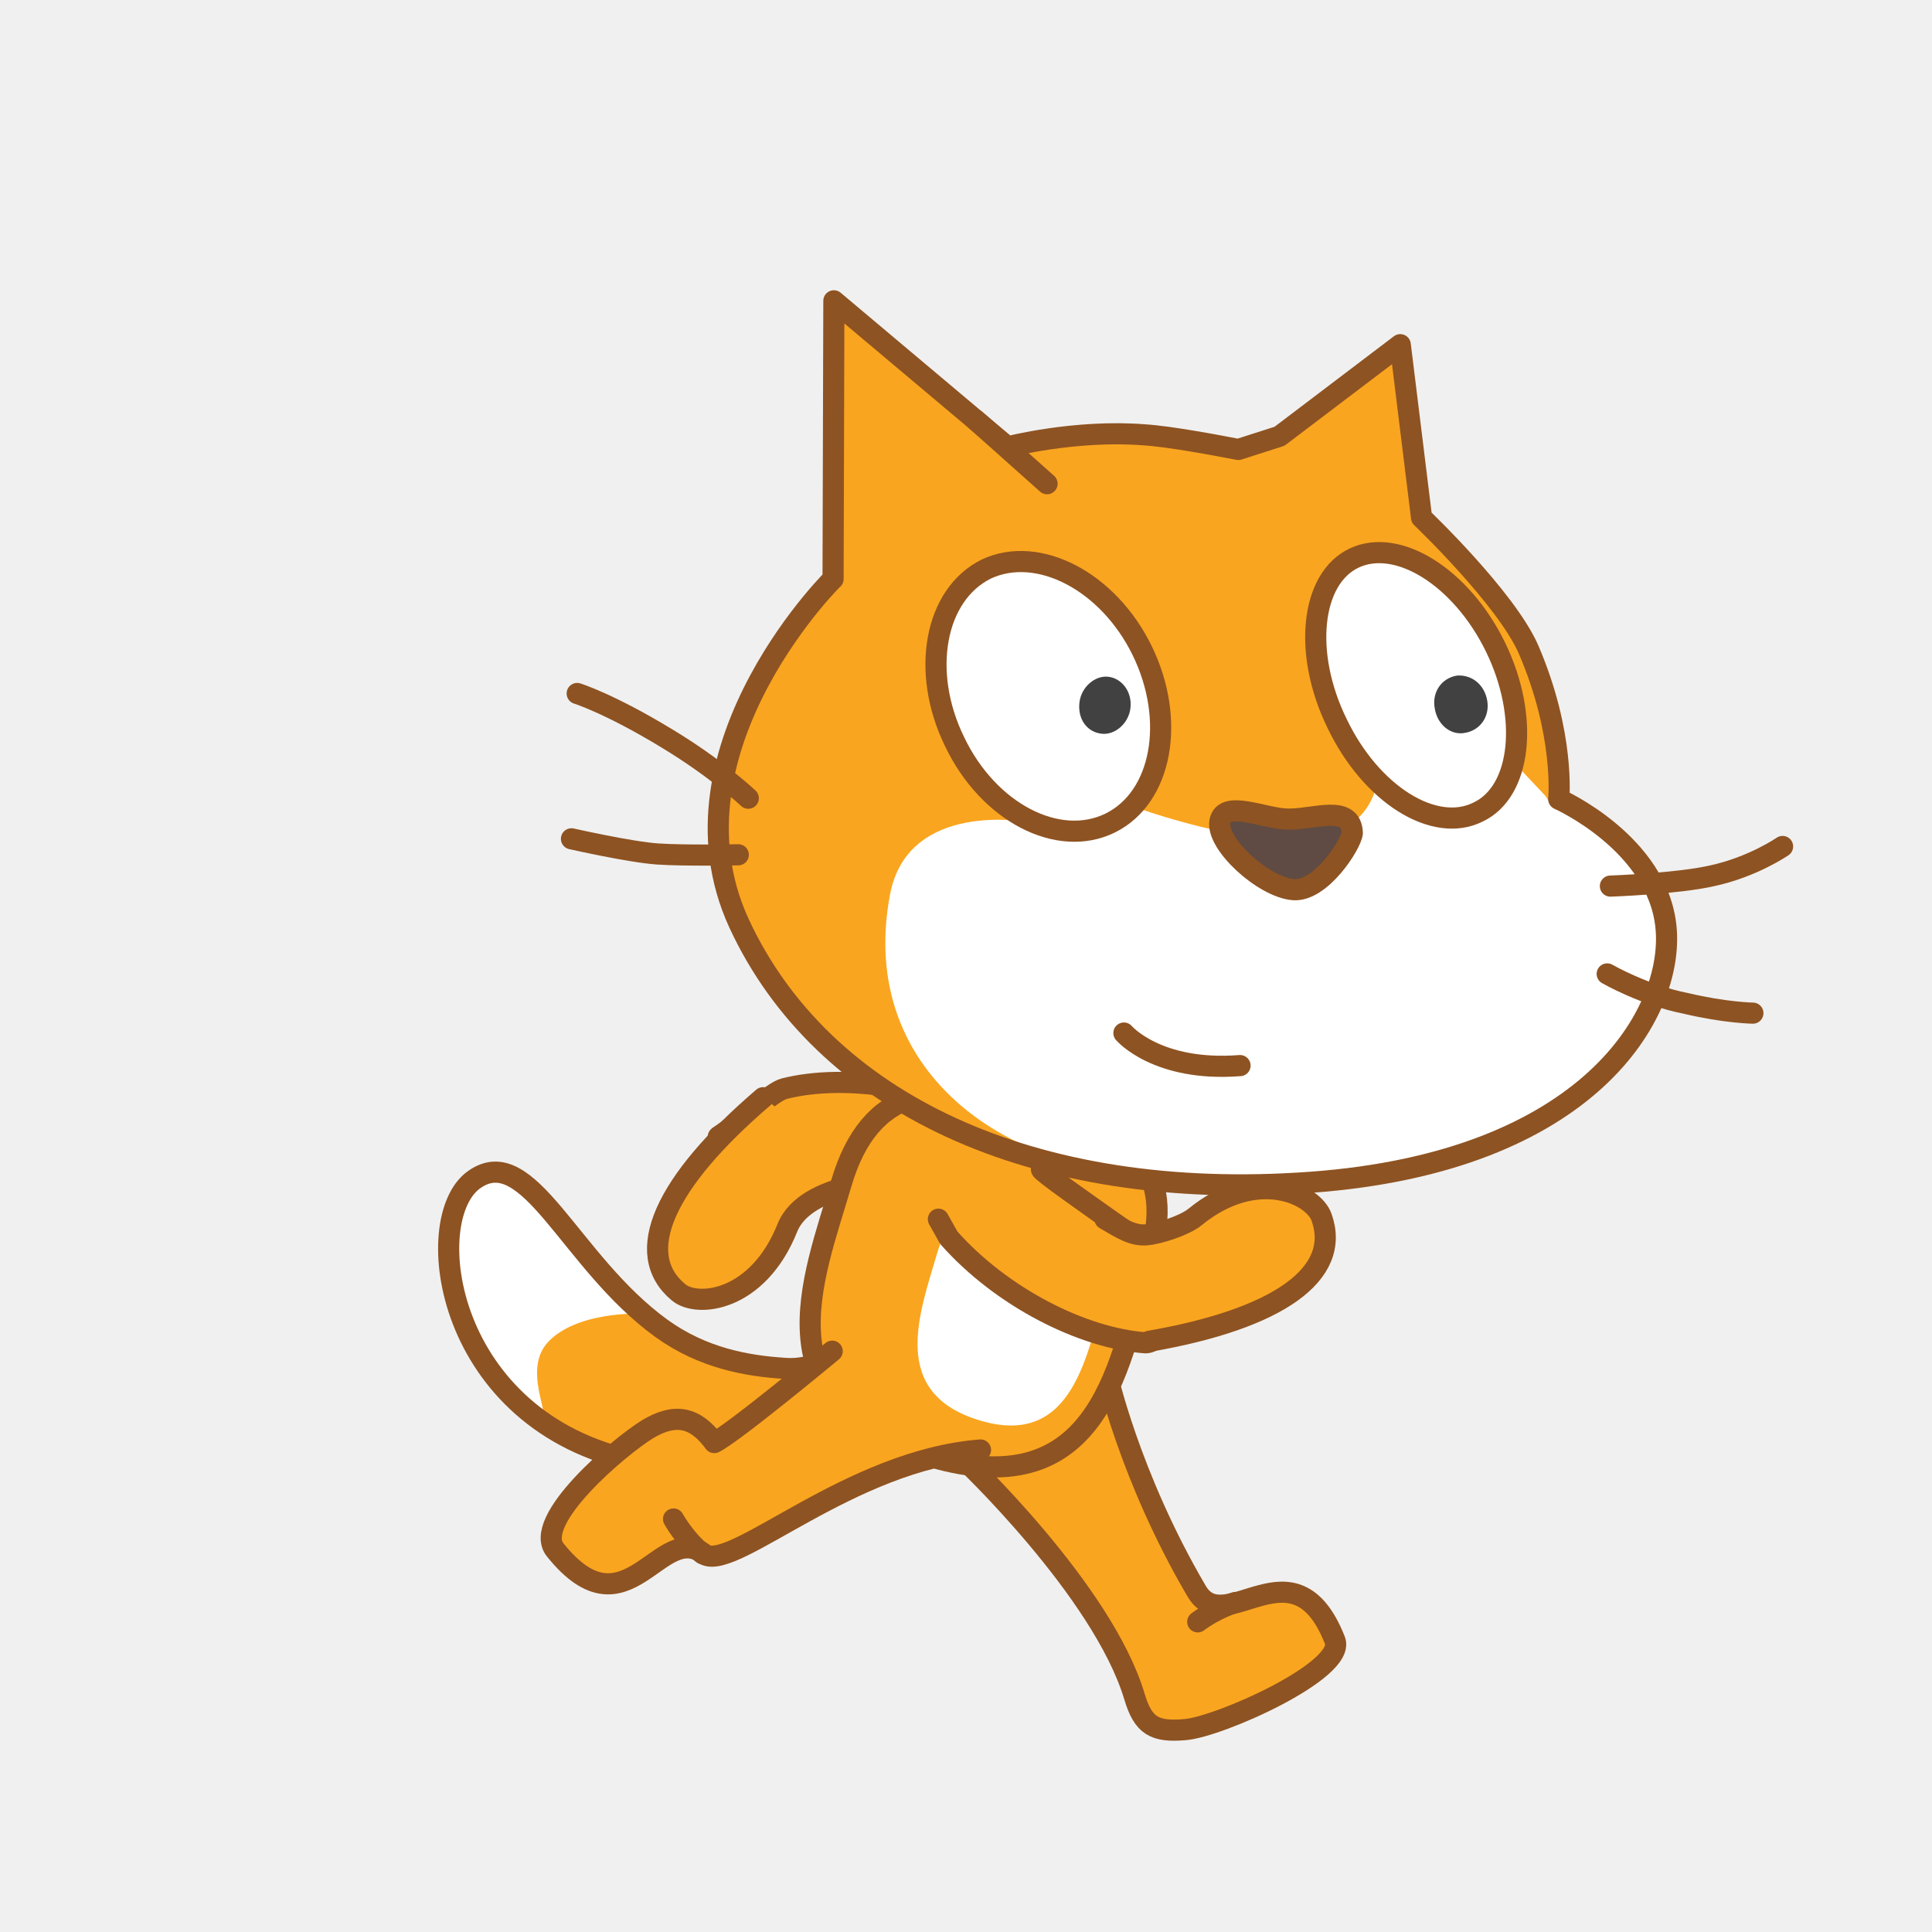
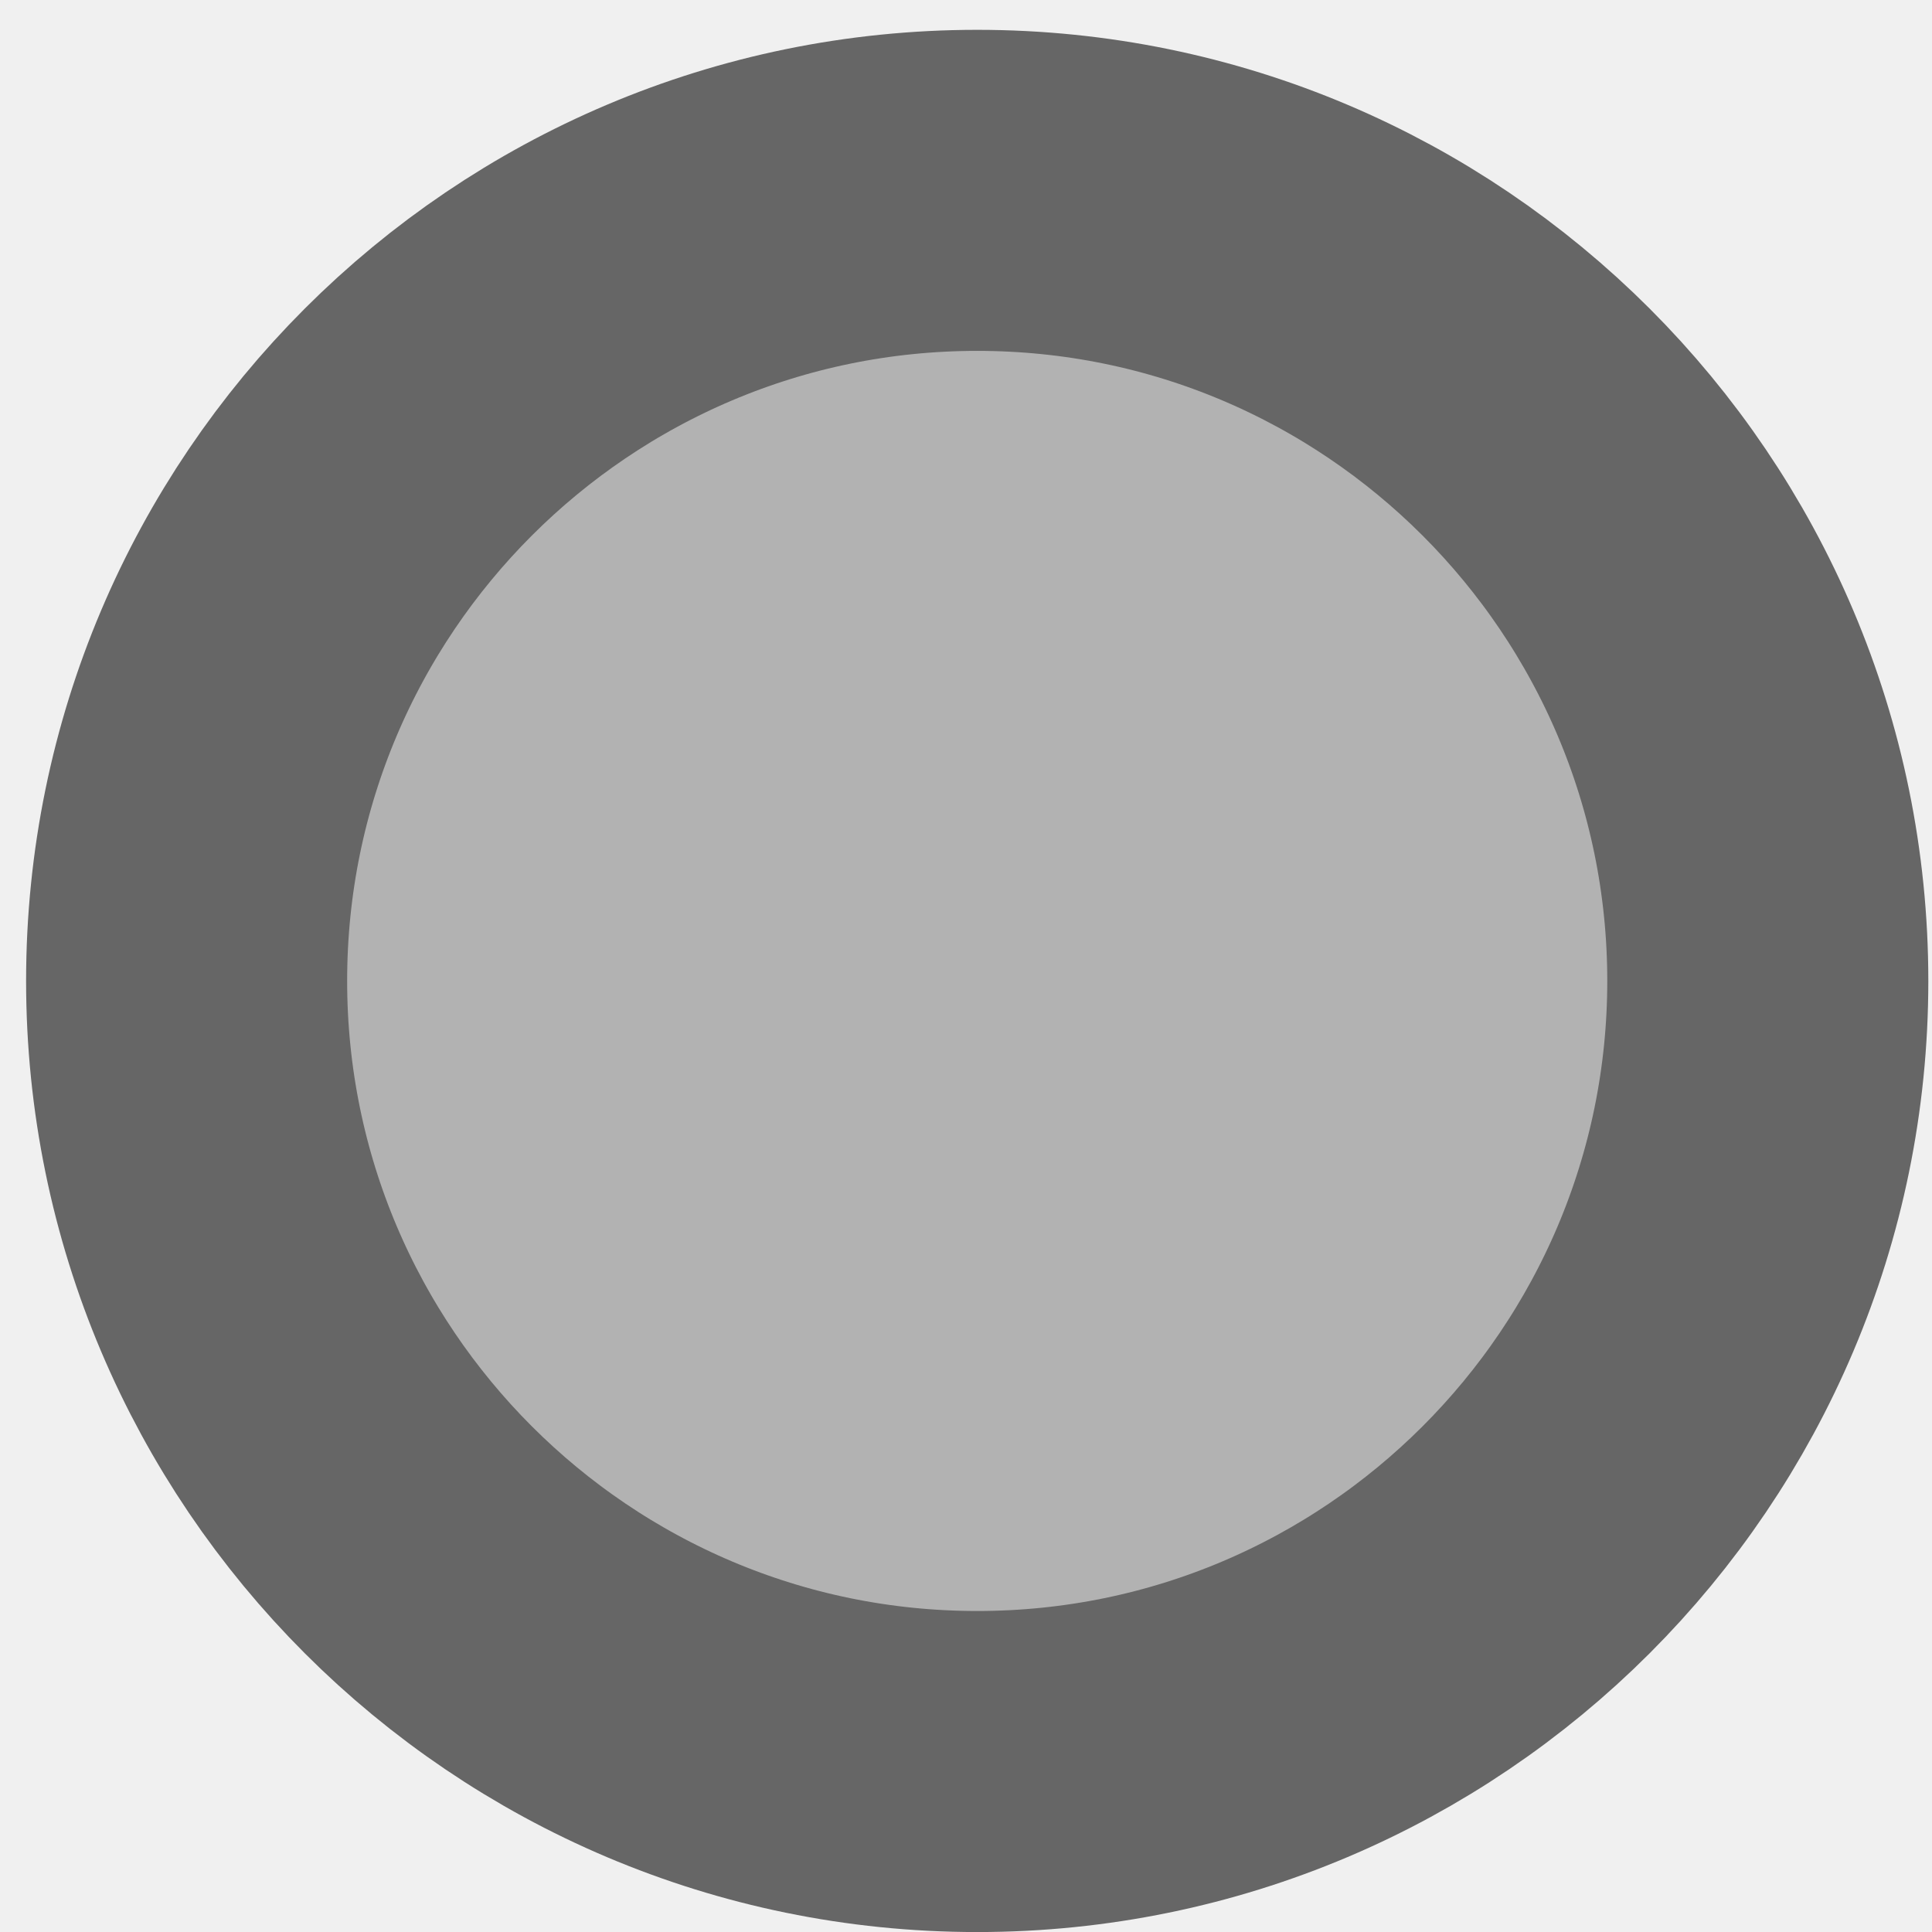
- <svg xmlns="http://www.w3.org/2000/svg" version="1.1" x="0px" y="0px" width="128px" height="128px" viewBox="-29.024 -19.23 128 128" enable-background="new -29.024 -19.23 128 128" xml:space="preserve">
-   <defs />
-   <g>
-     <path id="ID0.15909873321652412_13_" fill="#FAA51F" stroke="#8E5322" stroke-width="1.4" stroke-linecap="round" stroke-linejoin="round" d="   M33.091,61.641c0.037-0.266-14.748-5.422-14.529-5.563c1.678-1.09,3.502-2.96,4.386-3.183c4.032-1.016,9.977-0.139,14.536,2.51   l2.091,1.901" />
-     <path id="ID0.8143284288235009_12_" fill="#FAA51F" stroke="#8E5322" stroke-width="1.4" stroke-linecap="round" stroke-linejoin="round" d="   M26.292,59.468l4.806,1.017" />
-     <path id="ID0.1790580078959465_17_" fill="#FAA51F" stroke="#8E5322" stroke-width="1.4" stroke-linecap="round" stroke-linejoin="round" d="   M28.979,59.057c1.451-0.017-4.598-0.04-5.836,3.058c-1.958,4.897-5.977,5.317-7.217,4.27c-3.08-2.559-0.937-7.284,5.608-12.89" />
-     <path id="ID0.8535828334279358_16_" fill="#FAA51F" d="M22.999,71.429c-2.503-0.153-5.46-0.672-8.203-2.653   c-6.068-4.387-8.79-12.441-12.419-9.843c-3.63,2.599-1.929,16.03,10.734,18.654c4.392,0.955,8.27,0.497,11.294,0.036   c0.819-0.088,7.705-1.639,9.625-5.424c1.92-3.786,0.193-4.435-0.704-4.853C32.463,67.024,26.52,71.741,22.999,71.429z" />
-     <path id="ID0.914295740891248_16_" fill="#FFFFFF" d="M2.53,58.771c-1.905,0.907-2.524,5.921-1.166,9.363   c1.456,3.408,3.659,5.372,5.054,6.568c1.701,0.868-1.061-2.912,0.842-4.989c1.903-2.08,6.115-1.91,6.115-1.91   s-3.683-3.978-5.674-6.234C5.964,59.436,4.597,58.018,2.53,58.771z" />
-     <path id="ID0.40227043256163597_16_" fill="none" stroke="#8E5322" stroke-width="1.4" stroke-linecap="round" stroke-linejoin="round" d="   M22.999,71.429c-2.503-0.153-5.46-0.672-8.203-2.653c-6.068-4.387-8.79-12.441-12.419-9.843c-3.63,2.599-1.929,16.03,10.734,18.654   c4.392,0.955,8.27,0.497,11.294,0.036c0.819-0.088,7.705-1.639,9.625-5.424c1.92-3.786,0.193-4.435-0.704-4.853   C32.463,67.024,26.52,71.741,22.999,71.429z" />
-     <path id="ID0.007584026083350182_16_" fill="#FAA51F" stroke="#8E5322" stroke-width="1.4" stroke-linecap="round" stroke-linejoin="round" d="   M44.264,71.611c0,0,1.507,6.93,5.977,14.551c1.891,3.313,6.484-3.604,9.183,3.305c0.716,1.985-7.695,5.722-9.937,5.895   c-2.018,0.174-2.768-0.245-3.348-2.184C44.025,86.104,34.733,77.36,34.733,77.36" />
-     <path id="ID0.31672530295327306_16_" fill="#FAA51F" stroke="#8E5322" stroke-width="1.4" stroke-linecap="round" stroke-linejoin="round" d="   M52.818,86.94c0,0-1.262,0.372-2.49,1.282" />
-     <path id="ID0.46792364912107587_16_" fill="#FAA51F" stroke="#8E5322" stroke-width="1.4" stroke-linecap="round" stroke-linejoin="round" d="   M47.087,64.321c-1.887,6.43-3.016,16.313-14.435,12.961s-7.827-11.678-5.94-18.107s6.326-7.002,12.756-5.115   C45.896,55.948,48.974,57.894,47.087,64.321z" />
-     <path id="ID0.38032895559445024_22_" fill="#FFFFFF" d="M44.192,66.37c-1.184,4.031-2.094,10.33-8.235,8.527   c-6.141-1.801-4.056-7.129-2.873-11.16c1.184-4.031,4.142-3.761,7.182-3.52C43.955,60.511,45.374,62.343,44.192,66.37z" />
-     <path id="ID0.527006761636585_19_" fill="#FAA51F" stroke="#8E5322" stroke-width="1.4" stroke-linecap="round" stroke-linejoin="round" d="   M26.112,70.289c0,0-6.518,5.418-7.813,6.055c-1.25-1.699-2.58-1.986-4.415-0.887c-1.904,1.168-7.706,6.082-6.115,8.009   c4.764,5.938,6.968-2.108,9.947,0.326c2.066,0.904,9.621-6.284,18.222-6.957" />
-     <path id="ID0.8937406223267317_26_" fill="#FAA51F" stroke="#8E5322" stroke-width="1.4" stroke-linecap="round" stroke-linejoin="round" d="   M17.532,83.713c-1.15-0.897-1.933-2.306-1.933-2.306" />
-     <path id="ID0.2591130444779992_16_" fill="#FAA51F" d="M53.019,10.548c-1.477-0.283-4.528-0.861-6.228-0.969   c-4.591-0.363-9.065,0.799-9.065,0.799L26.222,0.7l-0.053,18.432c0.693-0.723-11.639,11.061-6.232,22.809   C25.428,53.8,39.319,60.448,57.822,59.099c18.504-1.35,24.055-11.244,23.536-16.85c-0.52-5.605-7.111-8.535-7.111-8.535   s0.426-4.279-2.003-9.918c-1.494-3.408-7.086-8.732-7.086-8.732L63.747,3.606l-8.001,6.068L53.019,10.548z" />
-     <path id="ID0.3588979784399271_16_" fill="#FFFFFF" d="M73.367,33.505l-2.138-2.277l-9.053,1.506c0,0-0.402,3.275-4.681,3.656   c-4.279,0.379-11.131-2.076-11.131-2.076l-7.267,0.918c0,0-7.979-1.486-9.158,4.818c-2.05,10.93,6.533,17.328,14.981,18.266   c5.459,0.674,9.019,0.406,12.975,0.188c17.45-0.975,23.583-10.697,22.767-16.342c-0.521-5.604-6.873-8-6.873-8L73.367,33.505z" />
-     <path id="ID0.2727069961838424_16_" fill="none" stroke="#8E5322" stroke-width="1.4" stroke-linecap="round" stroke-linejoin="round" d="   M77.669,39.476c0,0,4.452-0.156,6.733-0.682c2.691-0.574,4.675-1.943,4.675-1.943" />
-     <path id="ID0.5861211125738919_16_" fill="none" stroke="#8E5322" stroke-width="1.4" stroke-linecap="round" stroke-linejoin="round" d="   M77.457,45.294c0,0,2.445,1.41,5.201,1.951c2.643,0.627,4.452,0.648,4.452,0.648" />
-     <path id="ID0.4793355236761272_16_" fill="none" stroke="#8E5322" stroke-width="1.4" stroke-linecap="round" stroke-linejoin="round" d="   M35.626,8.608l4.721,4.209" />
-     <path id="ID0.48413723474368453_16_" fill="none" stroke="#8E5322" stroke-width="1.4" stroke-linecap="round" stroke-linejoin="round" d="   M53.019,10.548c-1.477-0.283-4.528-0.861-6.228-0.969c-4.591-0.363-9.065,0.799-9.065,0.799L26.222,0.7l-0.053,18.432   c0.693-0.723-11.639,11.061-6.232,22.809C25.428,53.8,39.319,60.448,57.822,59.099c18.504-1.35,24.055-11.244,23.536-16.85   c-0.52-5.605-7.111-8.535-7.111-8.535s0.426-4.279-2.003-9.918c-1.494-3.408-7.086-8.732-7.086-8.732L63.747,3.606l-8.001,6.068   L53.019,10.548z" />
-     <path id="ID0.9024141579866409_16_" fill="none" stroke="#8E5322" stroke-width="1.4" stroke-linecap="round" stroke-linejoin="round" d="   M8.837,36.343c0,0,3.92,0.887,5.719,1.006c1.801,0.121,5.334,0.053,5.334,0.053" />
-     <path id="ID0.16030752705410123_16_" fill="none" stroke="#8E5322" stroke-width="1.4" stroke-linecap="round" stroke-linejoin="round" d="   M20.552,33.655c0,0-2.074-1.969-5.452-3.998c-3.749-2.275-5.884-2.941-5.884-2.941" />
-     <path id="ID0.40023312577977777_16_" fill="#FFFFFF" stroke="#8E5322" stroke-width="1.4" stroke-linecap="round" stroke-linejoin="round" d="   M70.05,23.626c2.252,4.609,1.74,9.584-1.146,10.943c-2.9,1.455-7.109-1.18-9.352-5.887c-2.254-4.609-1.741-9.586,1.146-10.943   C63.588,16.382,67.796,19.017,70.05,23.626z" />
-     <path id="ID0.43813491938635707_16_" fill="#414142" d="M69.509,27.187c0.177,1.029-0.441,1.961-1.471,2.137   c-0.931,0.188-1.85-0.531-2.012-1.658c-0.177-1.029,0.441-1.961,1.47-2.137C68.515,25.452,69.333,26.157,69.509,27.187" />
-     <path id="ID0.4253597157076001_16_" fill="#FFFFFF" stroke="#8E5322" stroke-width="1.4" stroke-linecap="round" stroke-linejoin="round" d="   M46.645,23.868c2.254,4.611,1.319,9.734-2.112,11.428c-3.434,1.693-8.076-0.691-10.318-5.4c-2.253-4.611-1.32-9.734,2.111-11.428   C39.746,16.872,44.39,19.259,46.645,23.868z" />
-     <path id="ID0.814307457767427_16_" fill="#414142" d="M45.869,27.702c-0.121,0.994-1.026,1.789-1.919,1.678   c-0.992-0.121-1.59-1.002-1.455-2.092c0.121-0.994,1.026-1.789,1.919-1.68C45.308,25.718,46.004,26.612,45.869,27.702" />
-     <path id="ID0.5240494590252638_16_" fill="#5F4B43" stroke="#8E5322" stroke-width="1.4" stroke-linecap="round" stroke-linejoin="round" d="   M56.352,35.038c1.713,0.01,4.155-1,4.219,0.924c-0.098,0.793-2.089,3.873-3.887,3.752c-1.998-0.145-5.165-3.055-4.884-4.531   C52.082,33.706,54.838,35.054,56.352,35.038z" />
-     <path id="ID0.046259244438260794_16_" fill="#FFFFFF" stroke="#8E5322" stroke-width="1.4" stroke-linecap="round" stroke-linejoin="round" d="   M45.438,49.212c0,0,2.2,2.586,7.694,2.156" />
-     <path id="ID0.15909873321652412_12_" fill="#FAA51F" stroke="#8E5322" stroke-width="1.4" stroke-linecap="round" stroke-linejoin="round" d="   M39.973,58.239c-0.119,0.241,12.062,8.502,11.809,8.567c-1.936,0.507-4.025,2.993-4.934,2.927   c-4.146-0.306-9.513-3.009-13.008-6.956l-0.694-1.233" />
-     <path id="ID0.1790580078959465_16_" fill="#FAA51F" stroke="#8E5322" stroke-width="1.4" stroke-linecap="round" stroke-linejoin="round" d="   M44.181,61.529c1.135,0.663,1.849,1.131,2.768,1.049c0.834-0.073,2.515-0.619,3.199-1.177c4.087-3.336,7.855-1.517,8.386,0.02   c1.34,3.771-2.918,6.739-11.409,8.211" />
-   </g>
+ <svg xmlns="http://www.w3.org/2000/svg" version="1.1" width="91" height="91" viewBox="-1 -1 91 91">
+   <path id="ID0.817730002105236" fill="#B2B2B2" stroke="#666666" stroke-width="10" d="M 220.625 153 C 227.419 153 233.575 155.759 238.033 160.217 C 242.491 164.675 245.250 170.831 245.250 177.625 C 245.250 184.419 242.491 190.575 238.033 195.033 C 233.575 199.491 227.419 202.250 220.625 202.250 C 213.831 202.250 207.675 199.491 203.217 195.033 C 198.759 190.575 196 184.419 196 177.625 C 196 170.831 198.759 164.675 203.217 160.217 C 207.675 155.759 213.831 153 220.625 153 Z " transform="matrix(1.512195, 0, 0, 1.512195, -288.6, -223.4)" />
</svg>
